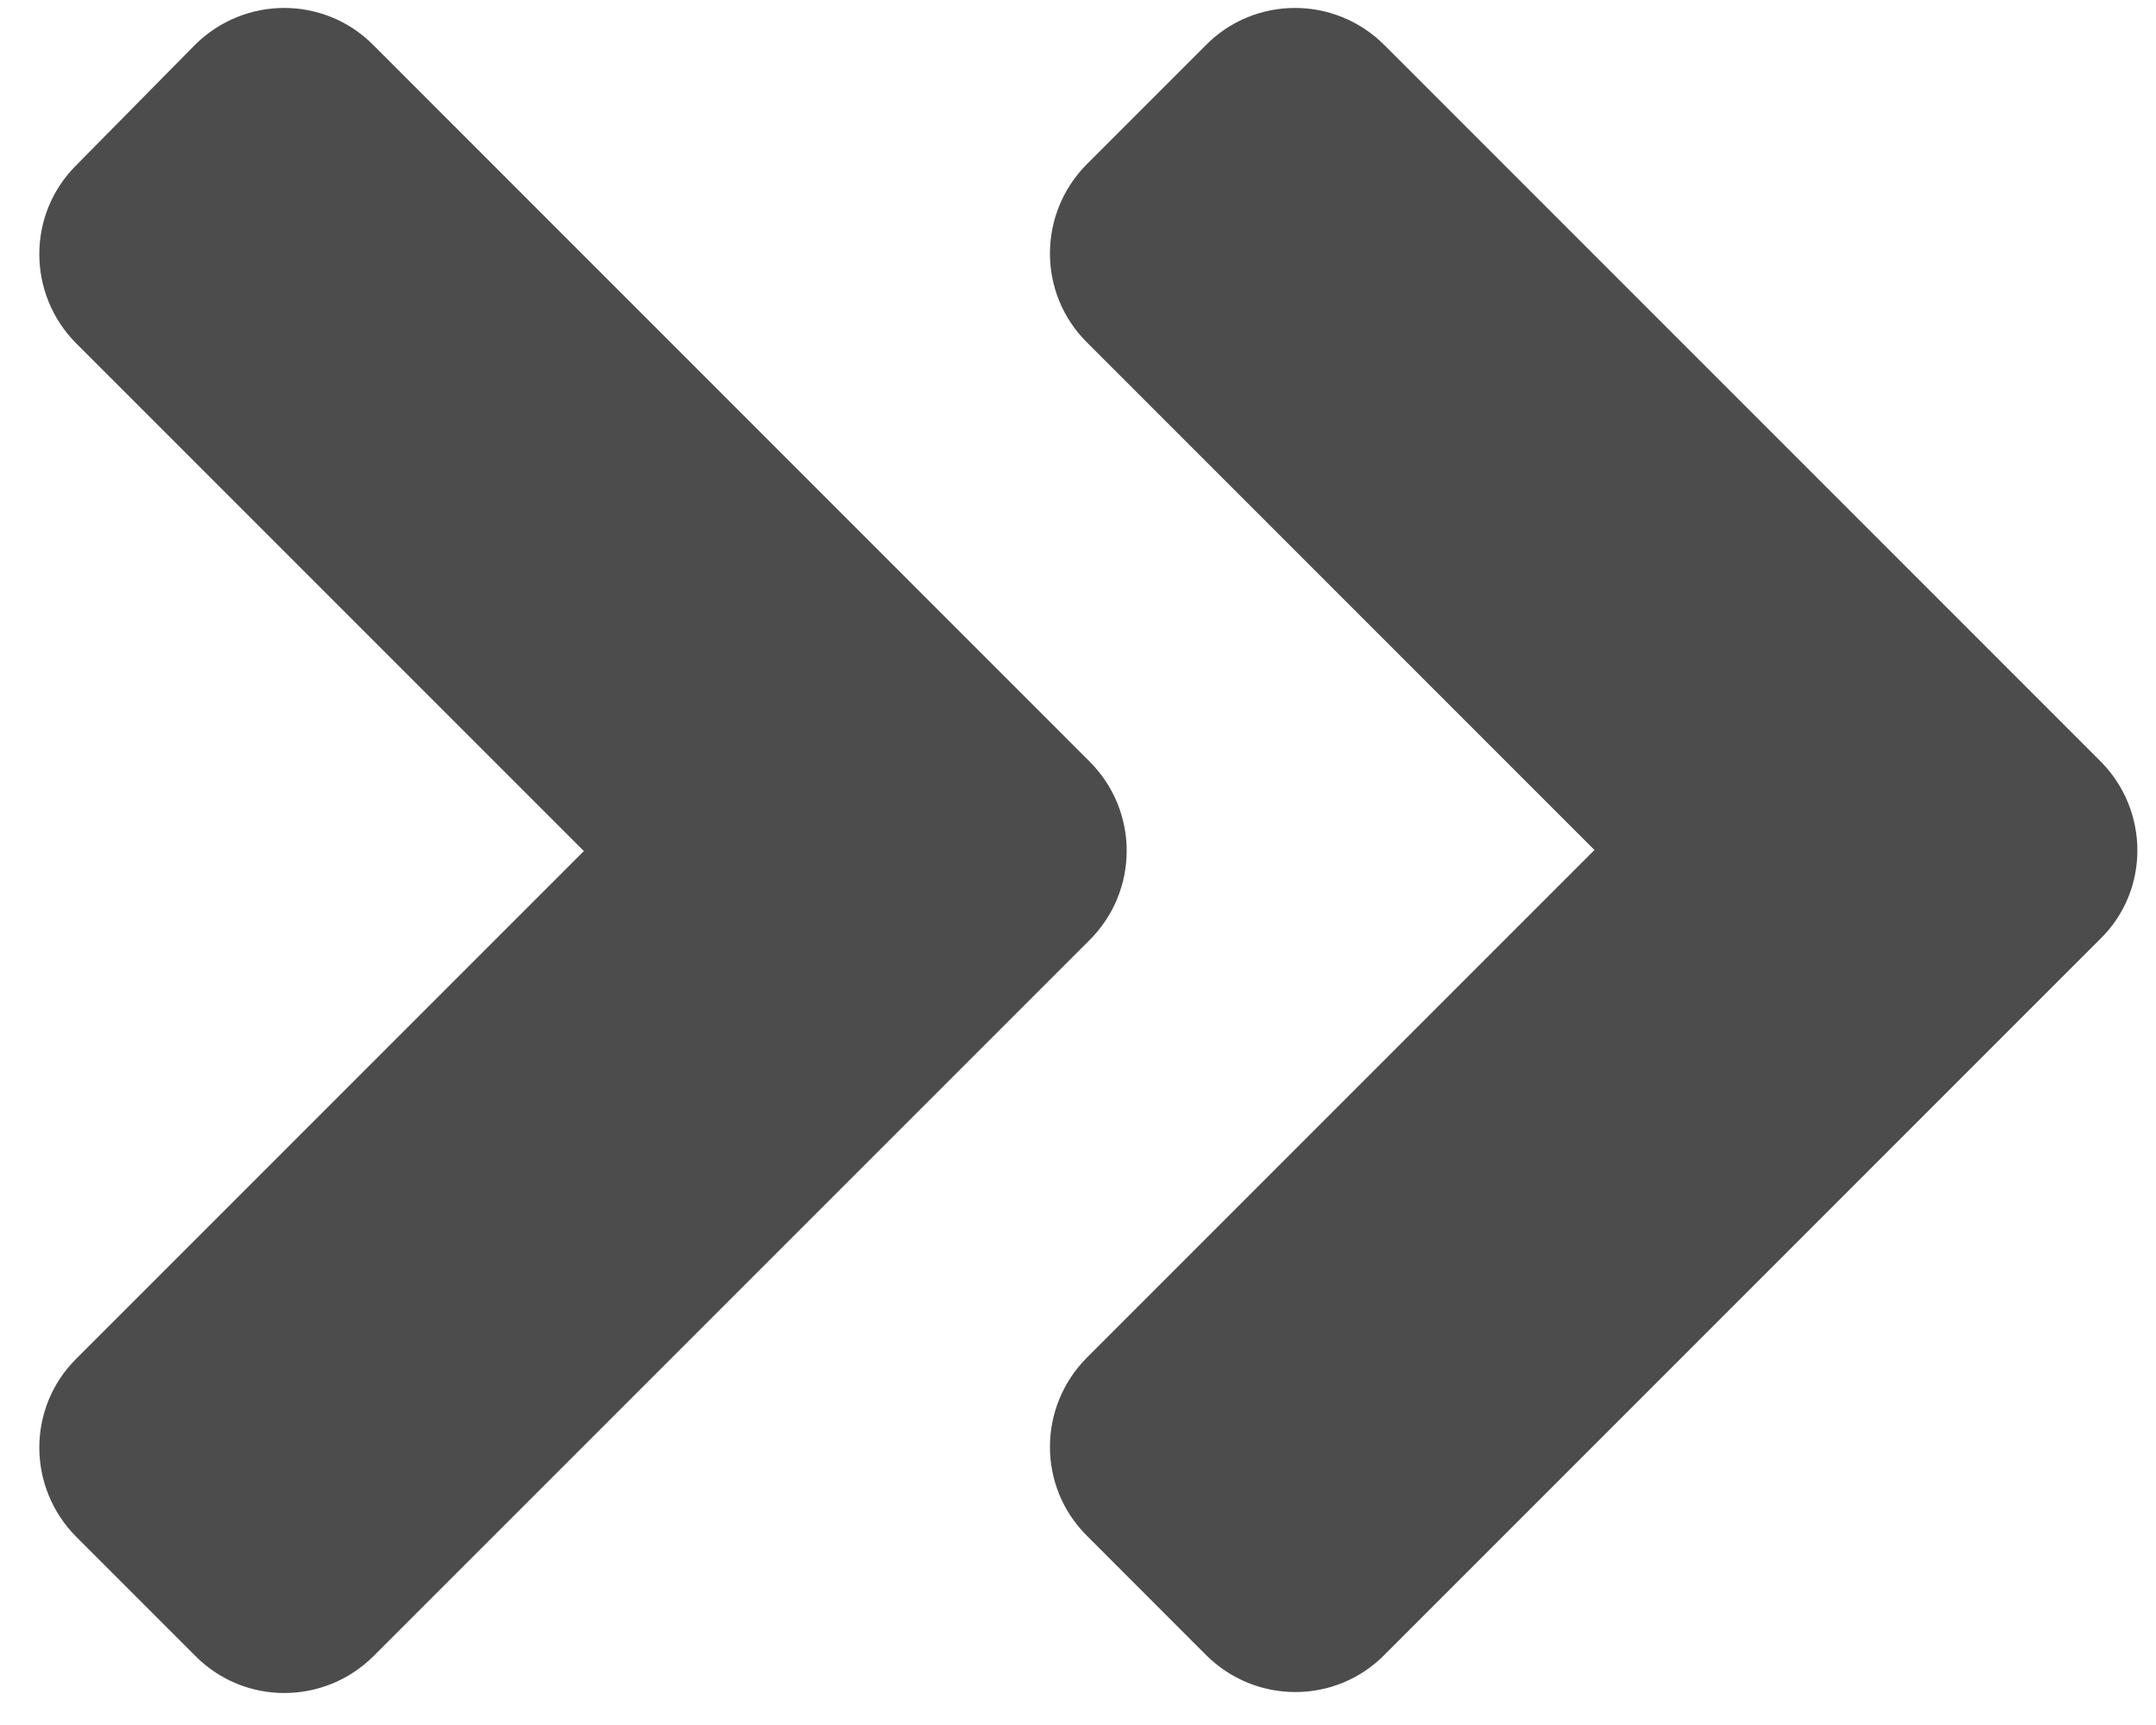
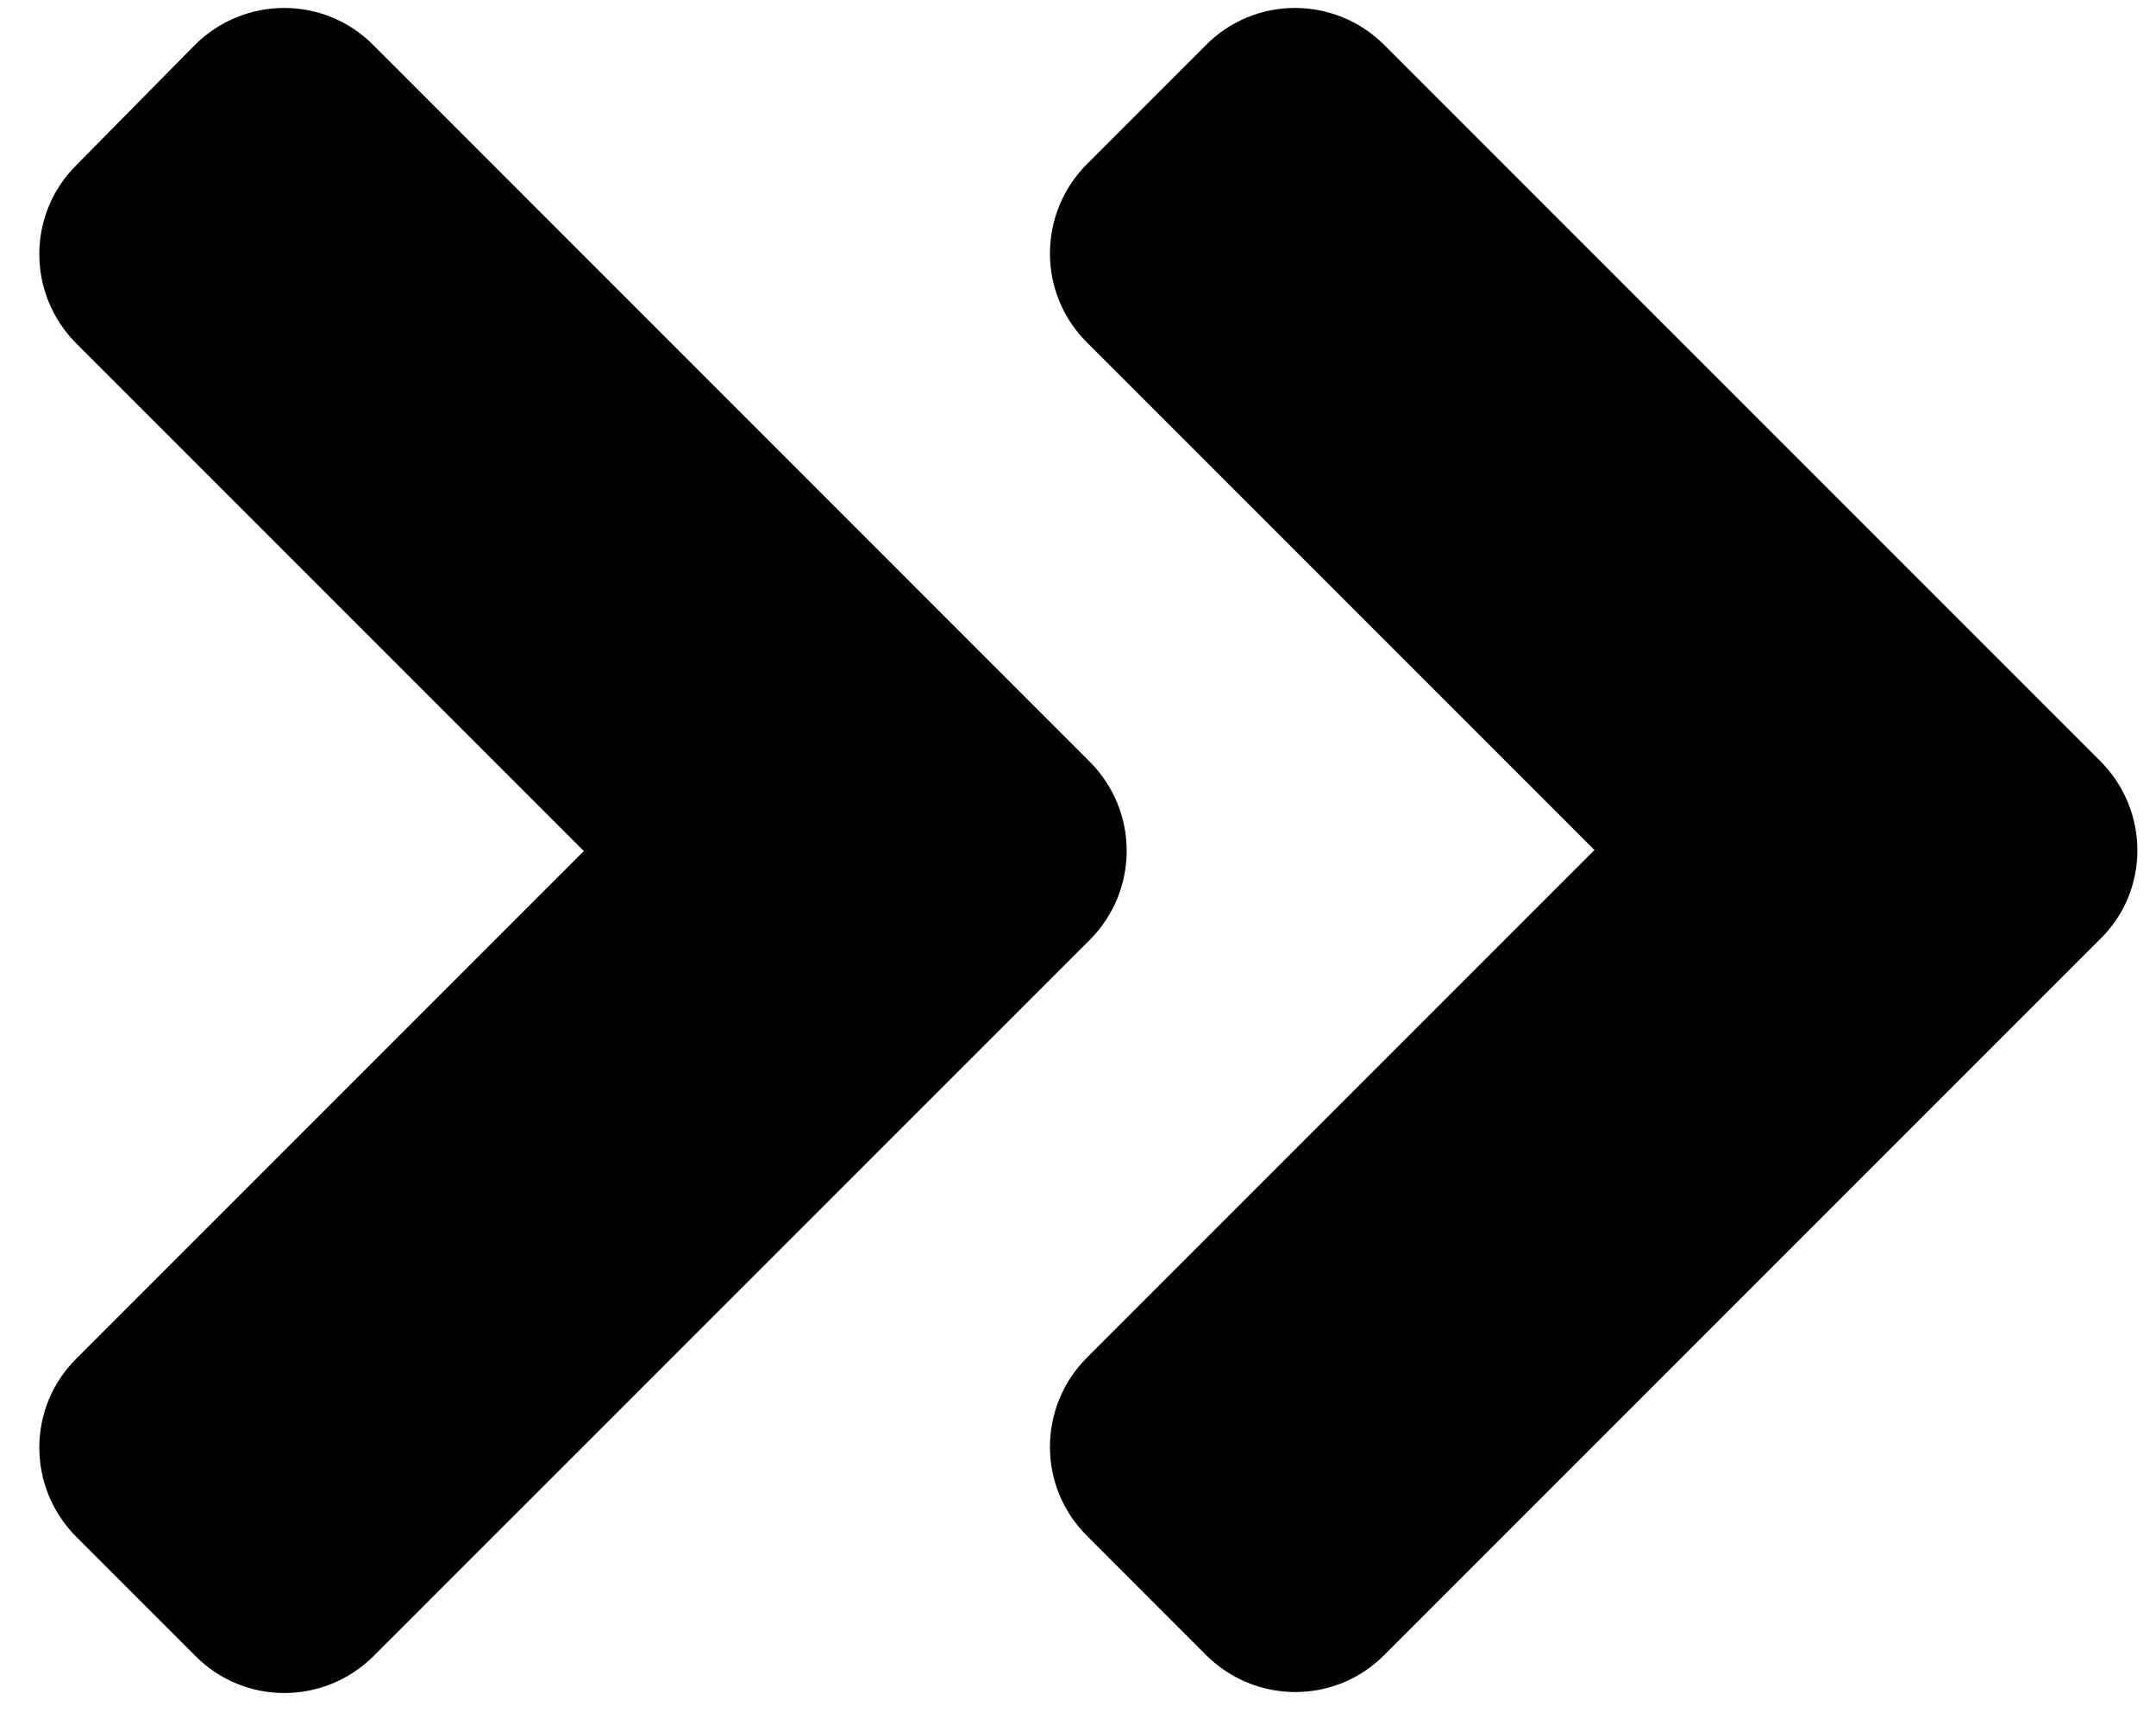
<svg xmlns="http://www.w3.org/2000/svg" width="20" height="16" viewBox="0 0 20 16" fill="none">
-   <path d="M10.108 8.719L3.467 15.359C3.008 15.818 2.266 15.818 1.812 15.359L0.709 14.256C0.25 13.797 0.25 13.055 0.709 12.601L5.416 7.894L0.709 3.187C0.25 2.728 0.25 1.985 0.709 1.531L1.807 0.418C2.266 -0.041 3.008 -0.041 3.463 0.418L10.103 7.059C10.567 7.518 10.567 8.26 10.108 8.719ZM19.483 7.059L12.842 0.418C12.383 -0.041 11.641 -0.041 11.187 0.418L10.084 1.521C9.625 1.98 9.625 2.723 10.084 3.177L14.791 7.884L10.084 12.591C9.625 13.05 9.625 13.792 10.084 14.246L11.187 15.35C11.646 15.809 12.388 15.809 12.842 15.35L19.483 8.709C19.942 8.26 19.942 7.518 19.483 7.059Z" fill="#4C4C4C" />
+   <path d="M10.108 8.719L3.467 15.359C3.008 15.818 2.266 15.818 1.812 15.359L0.709 14.256C0.25 13.797 0.25 13.055 0.709 12.601L5.416 7.894L0.709 3.187C0.25 2.728 0.25 1.985 0.709 1.531L1.807 0.418C2.266 -0.041 3.008 -0.041 3.463 0.418L10.103 7.059C10.567 7.518 10.567 8.26 10.108 8.719ZM19.483 7.059L12.842 0.418C12.383 -0.041 11.641 -0.041 11.187 0.418L10.084 1.521C9.625 1.98 9.625 2.723 10.084 3.177L14.791 7.884L10.084 12.591C9.625 13.05 9.625 13.792 10.084 14.246L11.187 15.35C11.646 15.809 12.388 15.809 12.842 15.35L19.483 8.709C19.942 8.26 19.942 7.518 19.483 7.059Z" fill="#000000" />
</svg>
